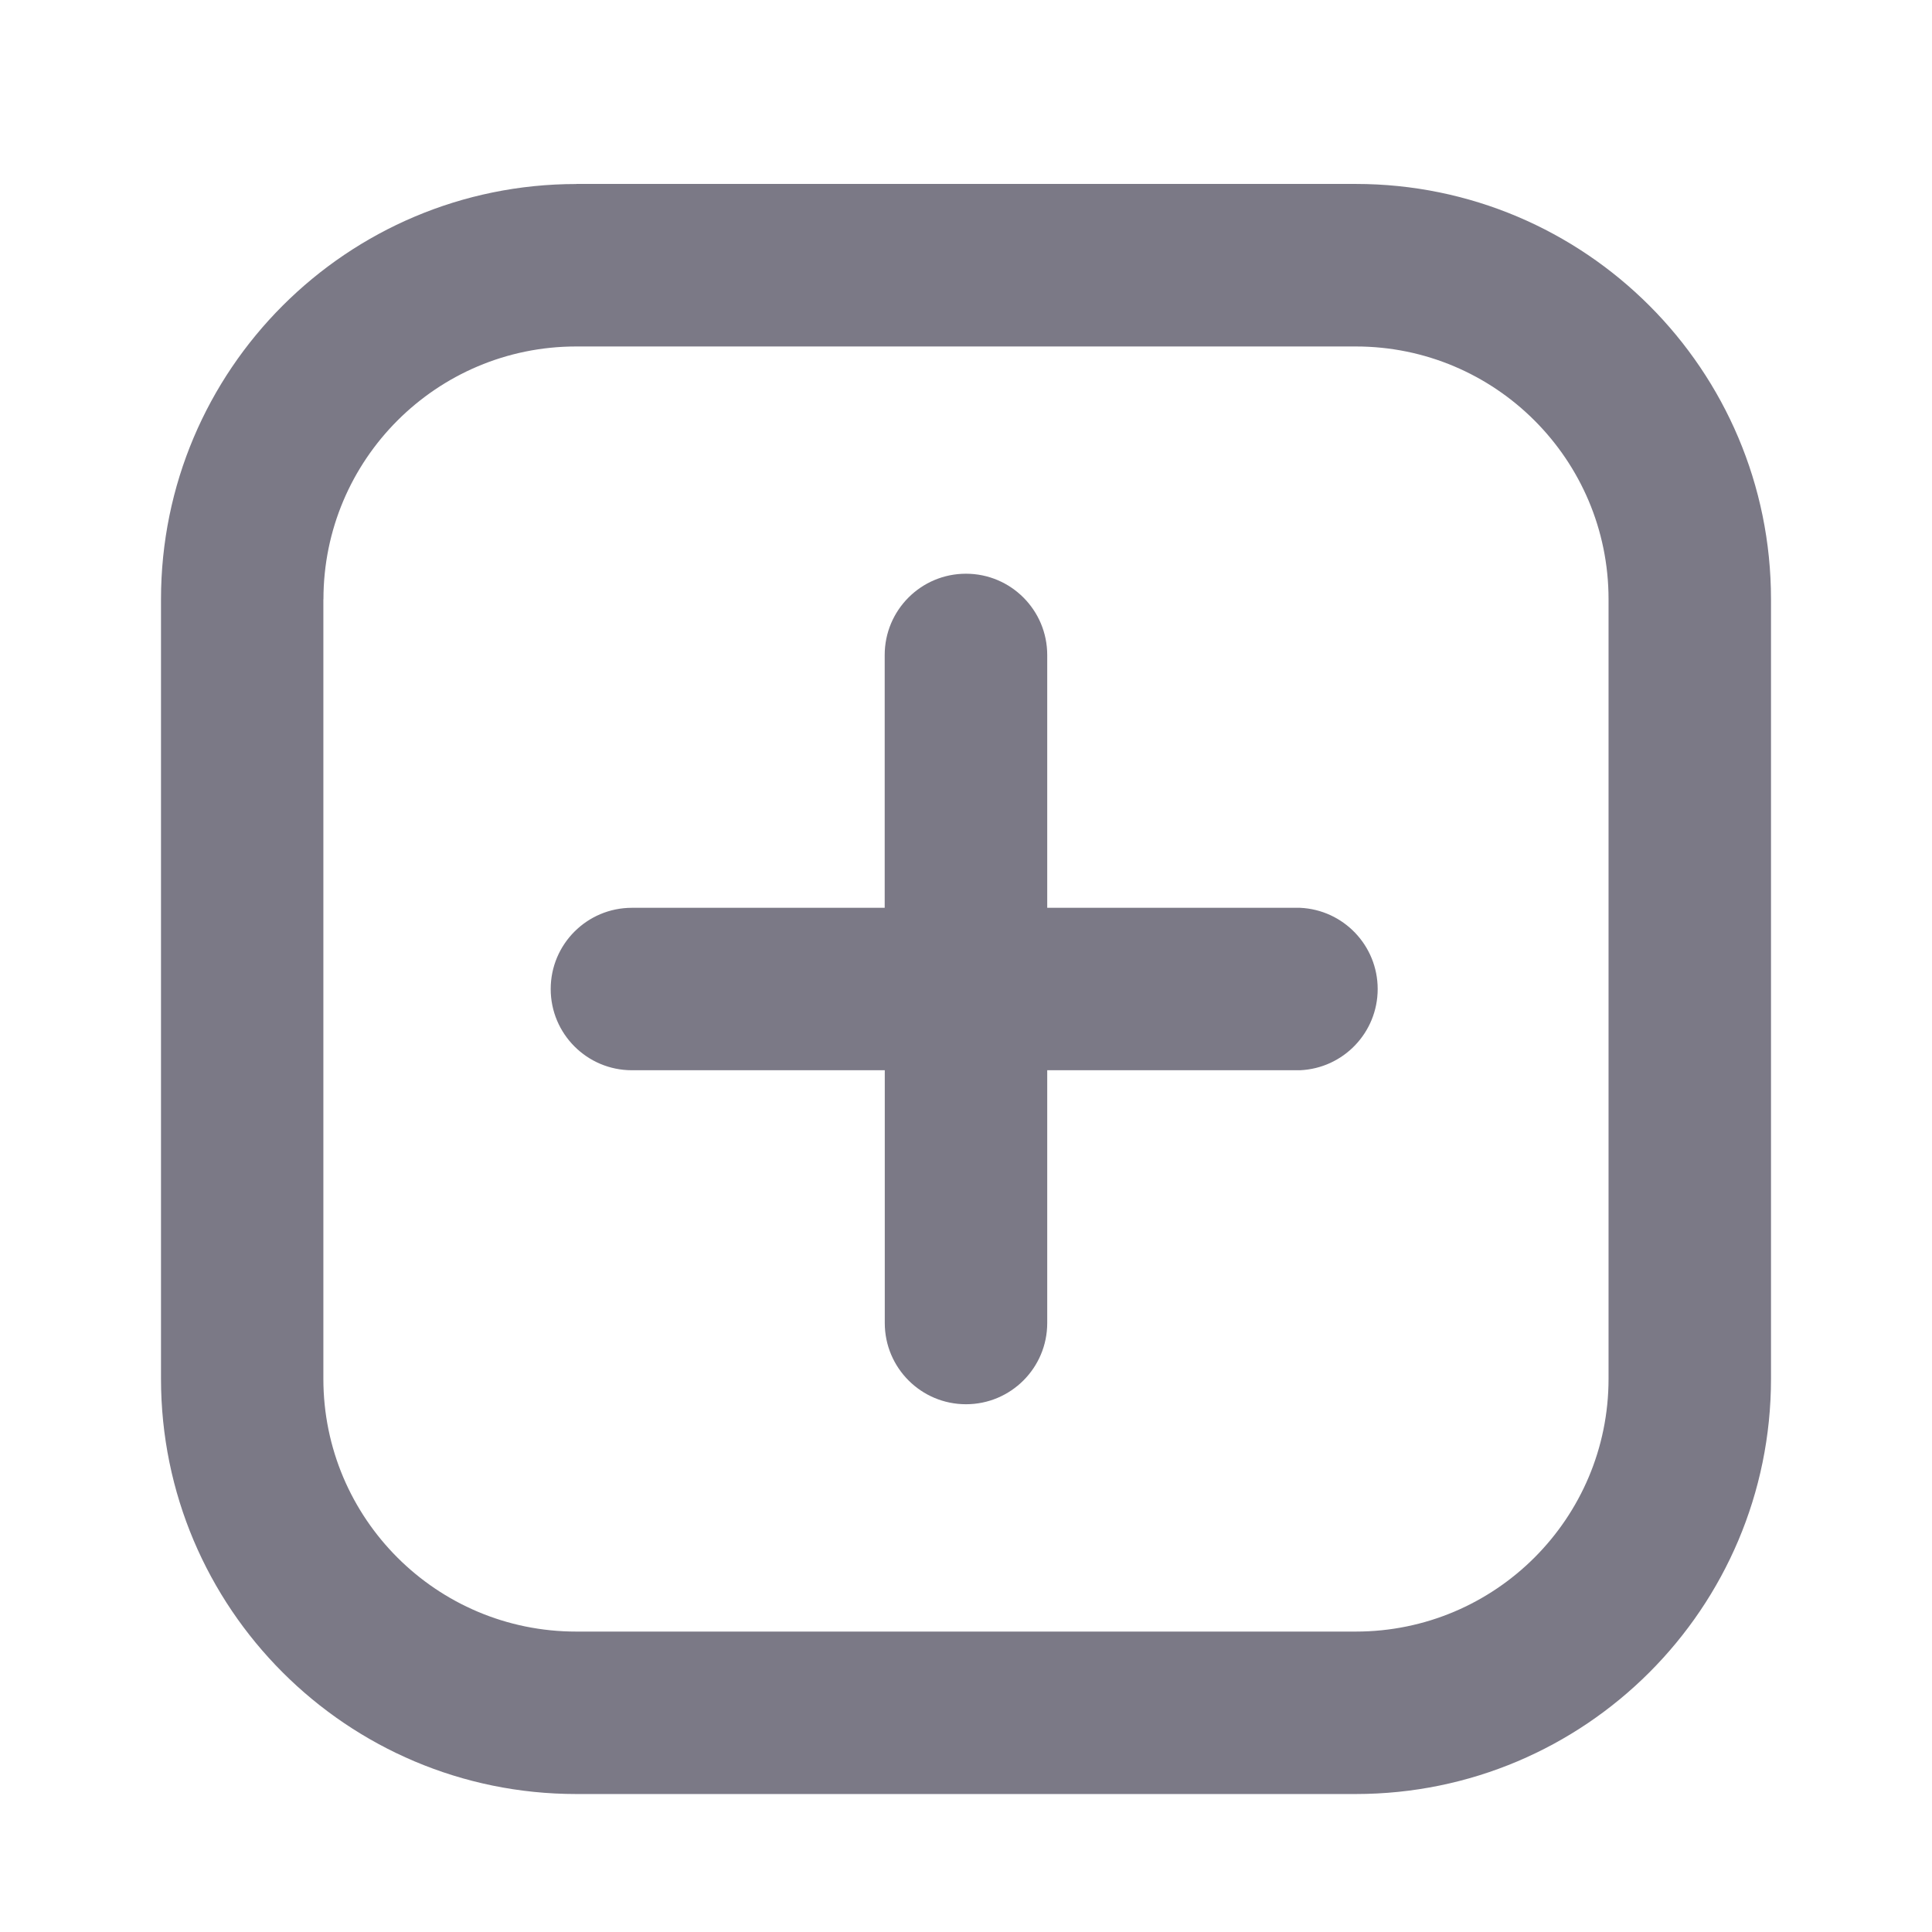
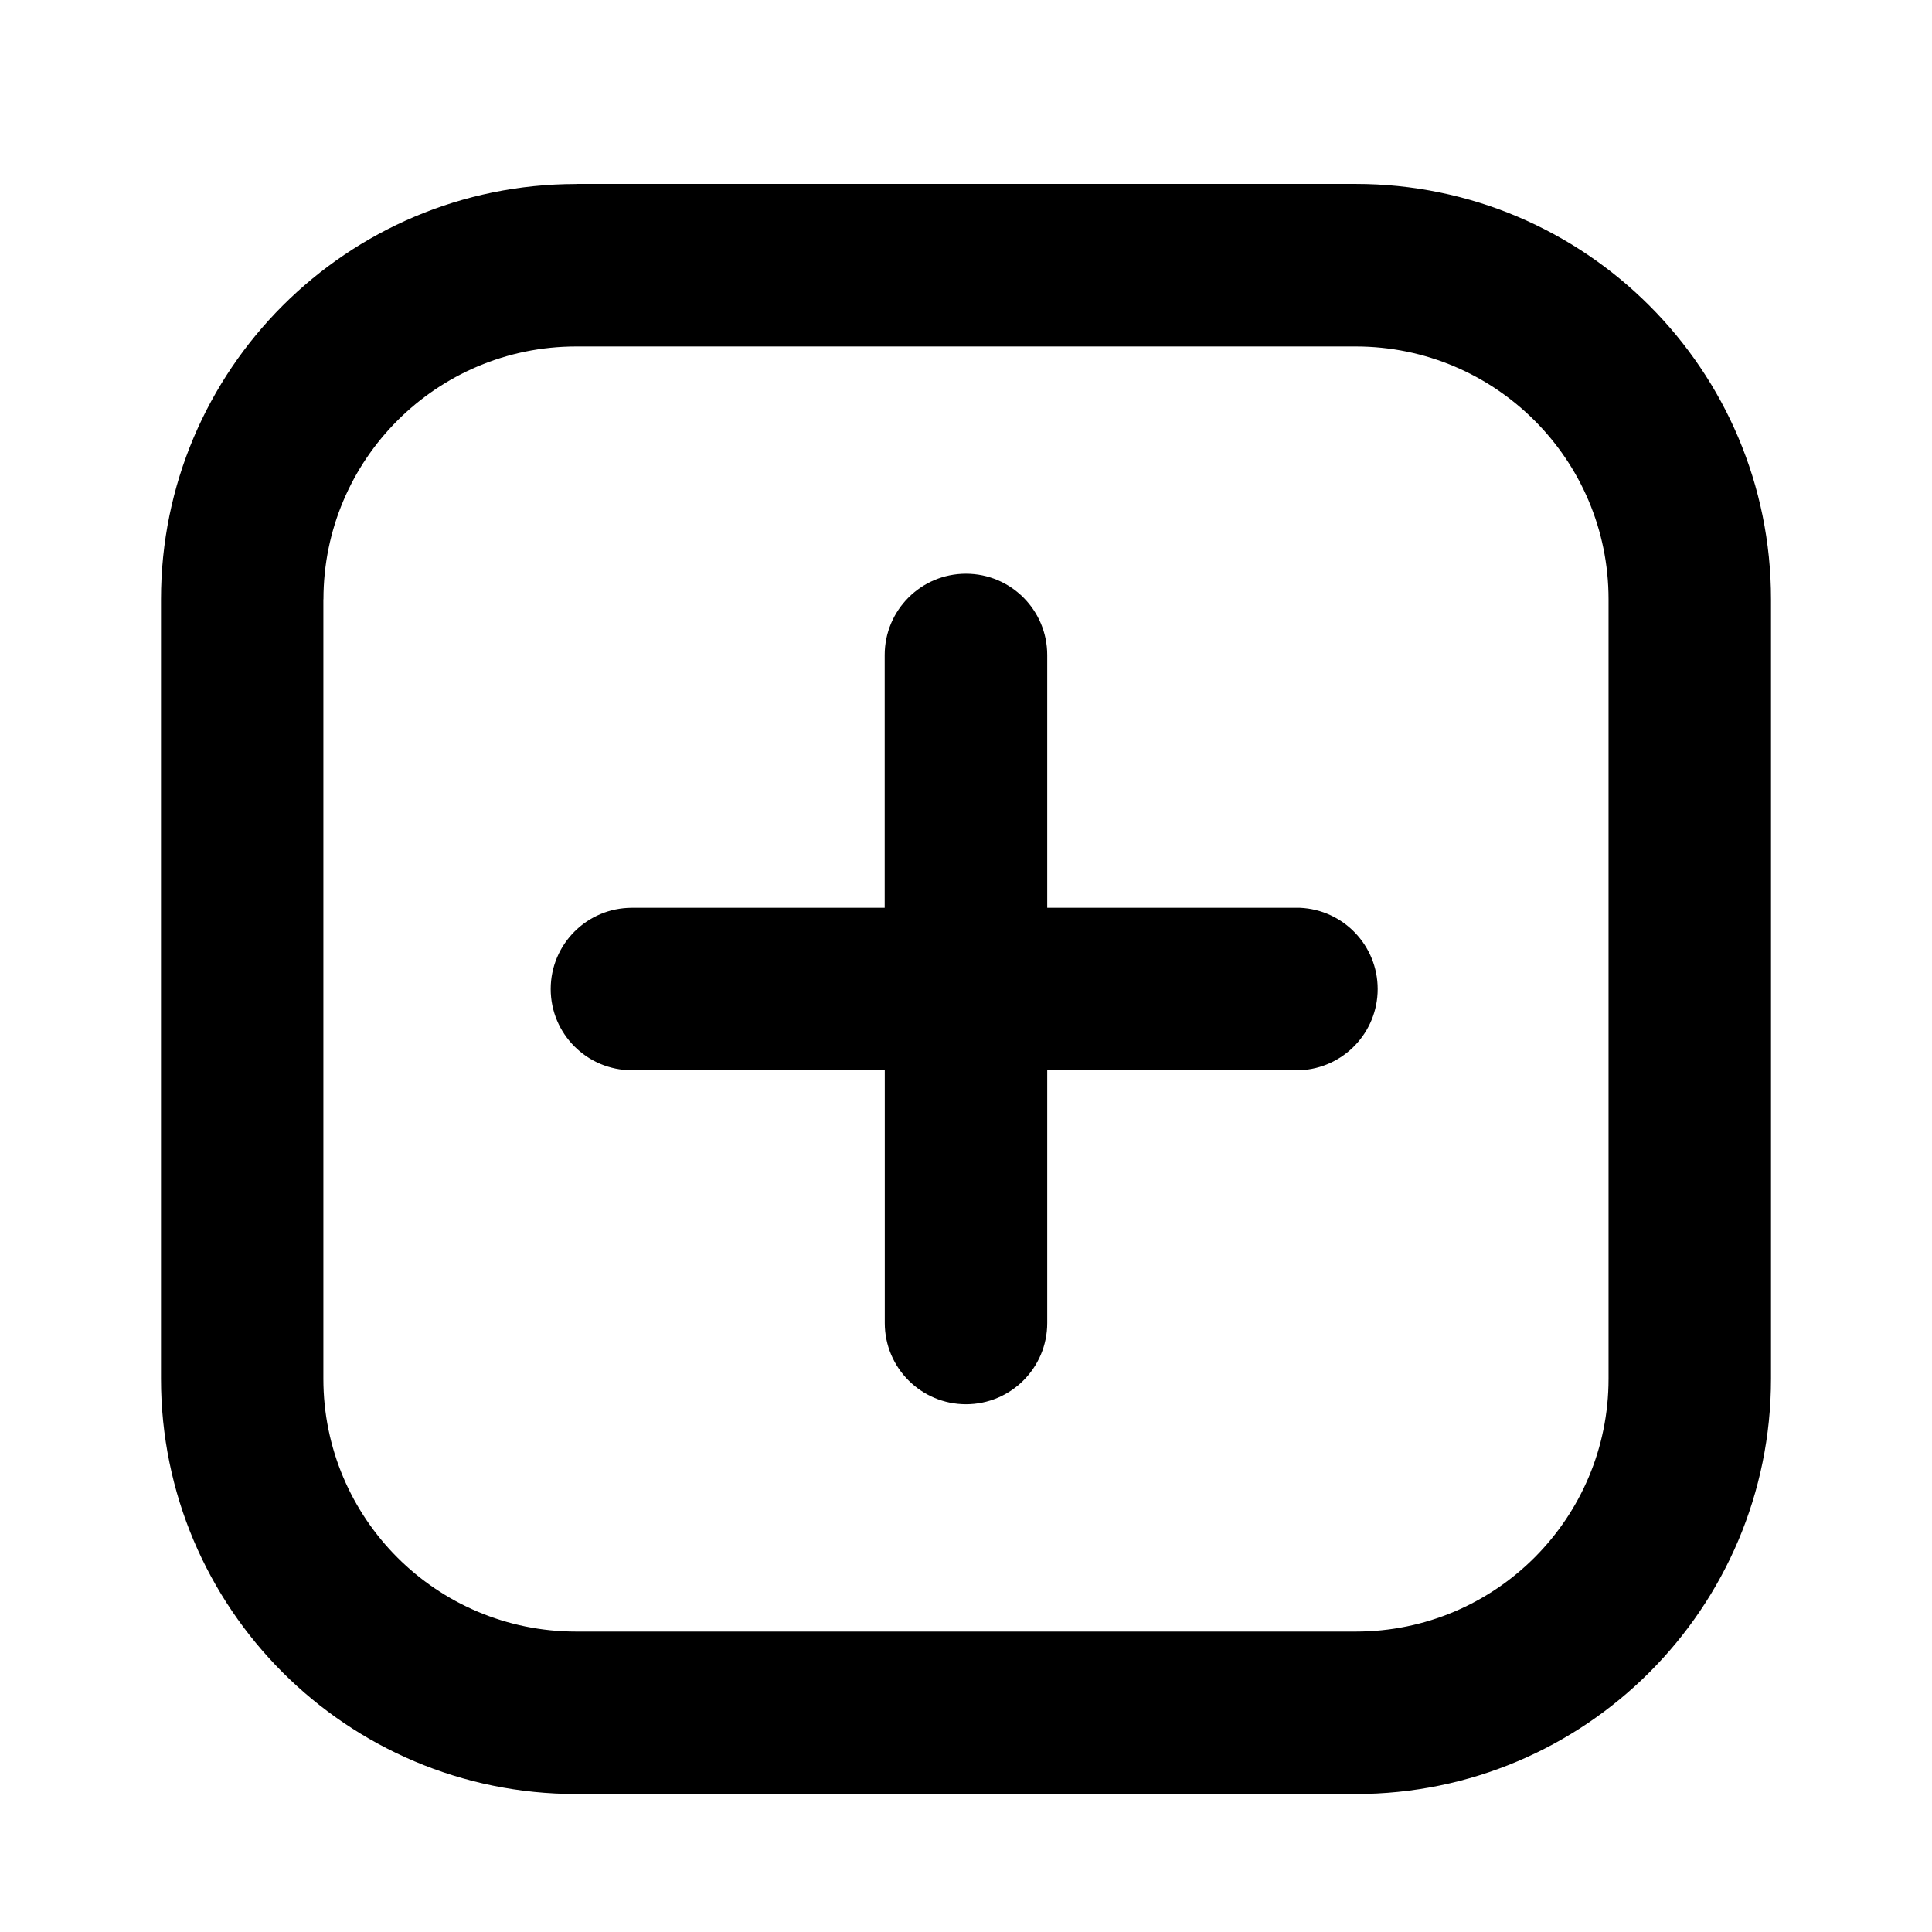
- <svg xmlns="http://www.w3.org/2000/svg" width="24" height="24" fill="none">
-   <path fill="#7B7986" d="M12 7.127c.557 0 1.009.452 1.009 1.01v3.14h3.14a1.01 1.01 0 0 1 0 2.018h-3.14v3.14a1.009 1.009 0 1 1-2.018 0v-3.14H7.85a1.009 1.009 0 1 1 0-2.018h3.14v-3.14c0-.558.452-1.01 1.009-1.01Z" />
-   <path fill="#7B7986" fill-rule="evenodd" d="M7.159 2.286A5.159 5.159 0 0 0 2 7.445v9.682c0 2.85 2.31 5.159 5.159 5.159h9.682c2.85 0 5.159-2.31 5.159-5.159V7.445c0-2.85-2.31-5.16-5.159-5.16H7.16ZM4.018 7.445a3.14 3.14 0 0 1 3.14-3.141h9.683a3.14 3.14 0 0 1 3.141 3.14v9.683a3.14 3.14 0 0 1-3.14 3.141H7.158a3.14 3.14 0 0 1-3.141-3.14V7.444Z" clip-rule="evenodd" />
+ <svg xmlns="http://www.w3.org/2000/svg" viewBox="0 0 24 24">
+   <path d="M12 7.127c.557 0 1.009.452 1.009 1.01v3.14h3.14a1.01 1.01 0 0 1 0 2.018h-3.14v3.14a1.009 1.009 0 1 1-2.018 0v-3.14H7.85a1.009 1.009 0 1 1 0-2.018h3.14v-3.14c0-.558.452-1.01 1.009-1.01Z" />
+   <path fill-rule="evenodd" d="M7.159 2.286A5.159 5.159 0 0 0 2 7.445v9.682c0 2.85 2.31 5.159 5.159 5.159h9.682c2.85 0 5.159-2.31 5.159-5.159V7.445c0-2.85-2.31-5.16-5.159-5.16H7.16ZM4.018 7.445a3.14 3.14 0 0 1 3.14-3.141h9.683a3.14 3.14 0 0 1 3.141 3.14v9.683a3.14 3.14 0 0 1-3.14 3.141H7.158a3.14 3.14 0 0 1-3.141-3.14V7.444Z" clip-rule="evenodd" />
</svg>
